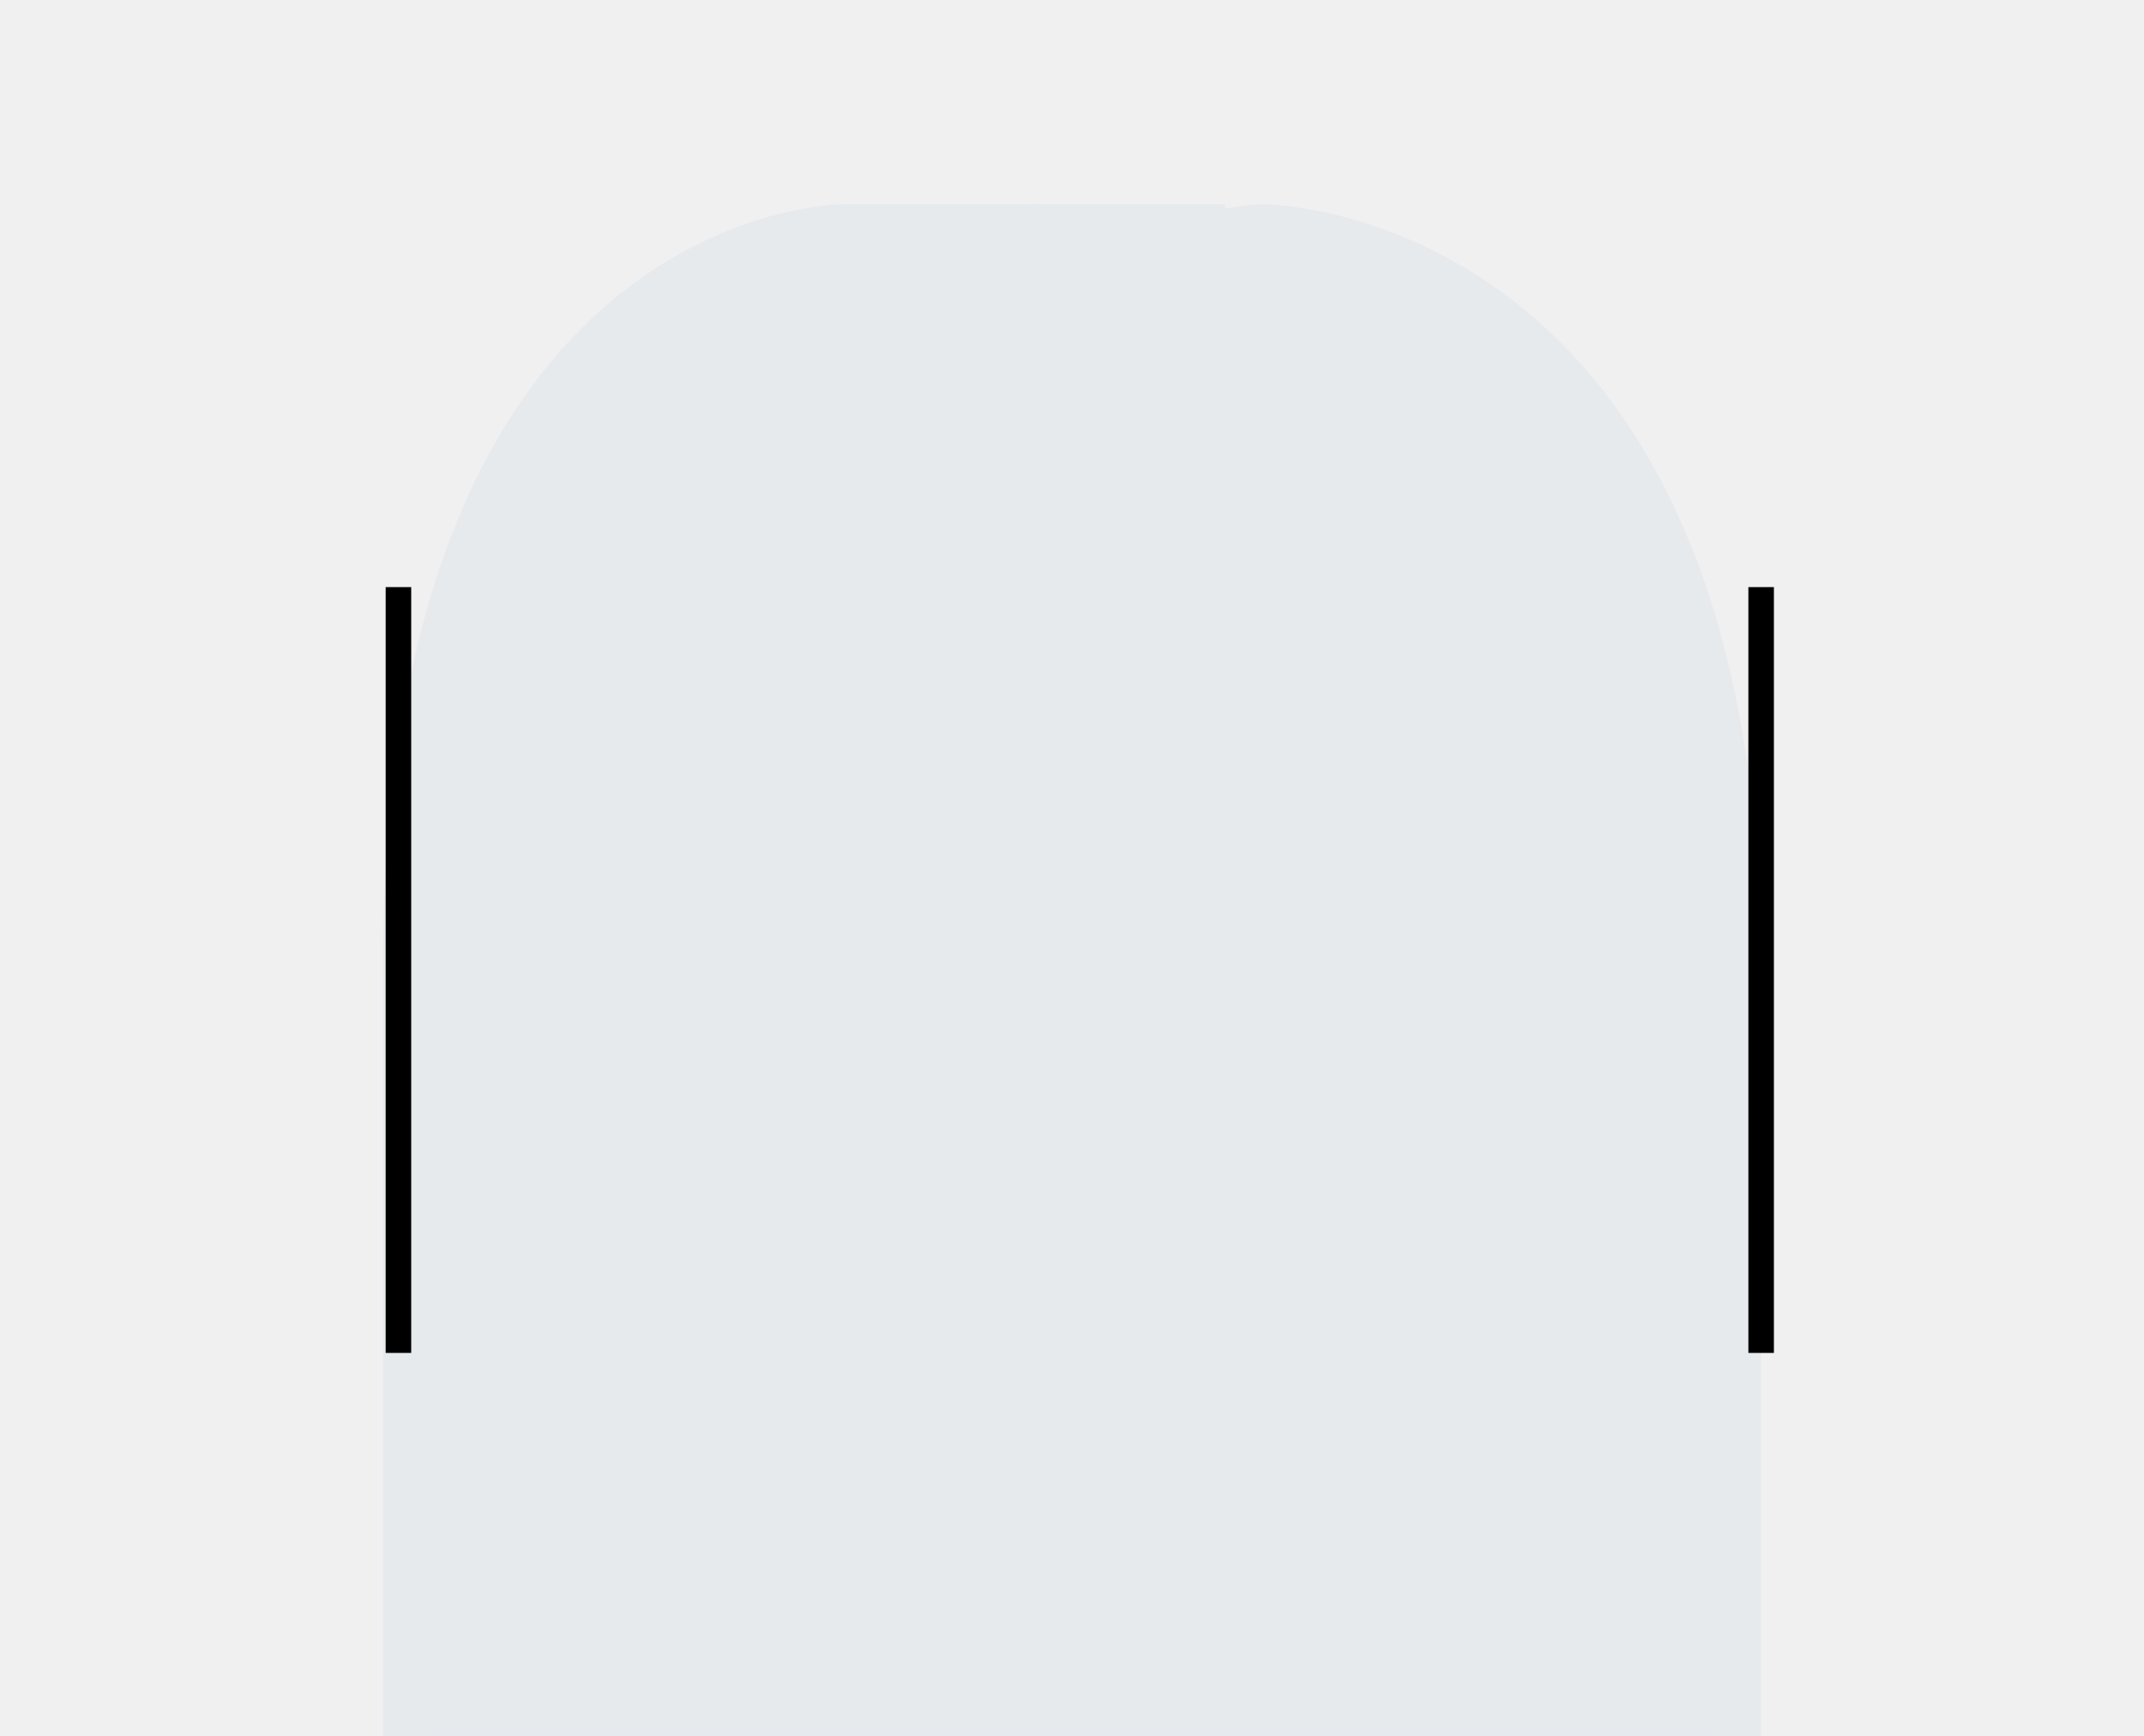
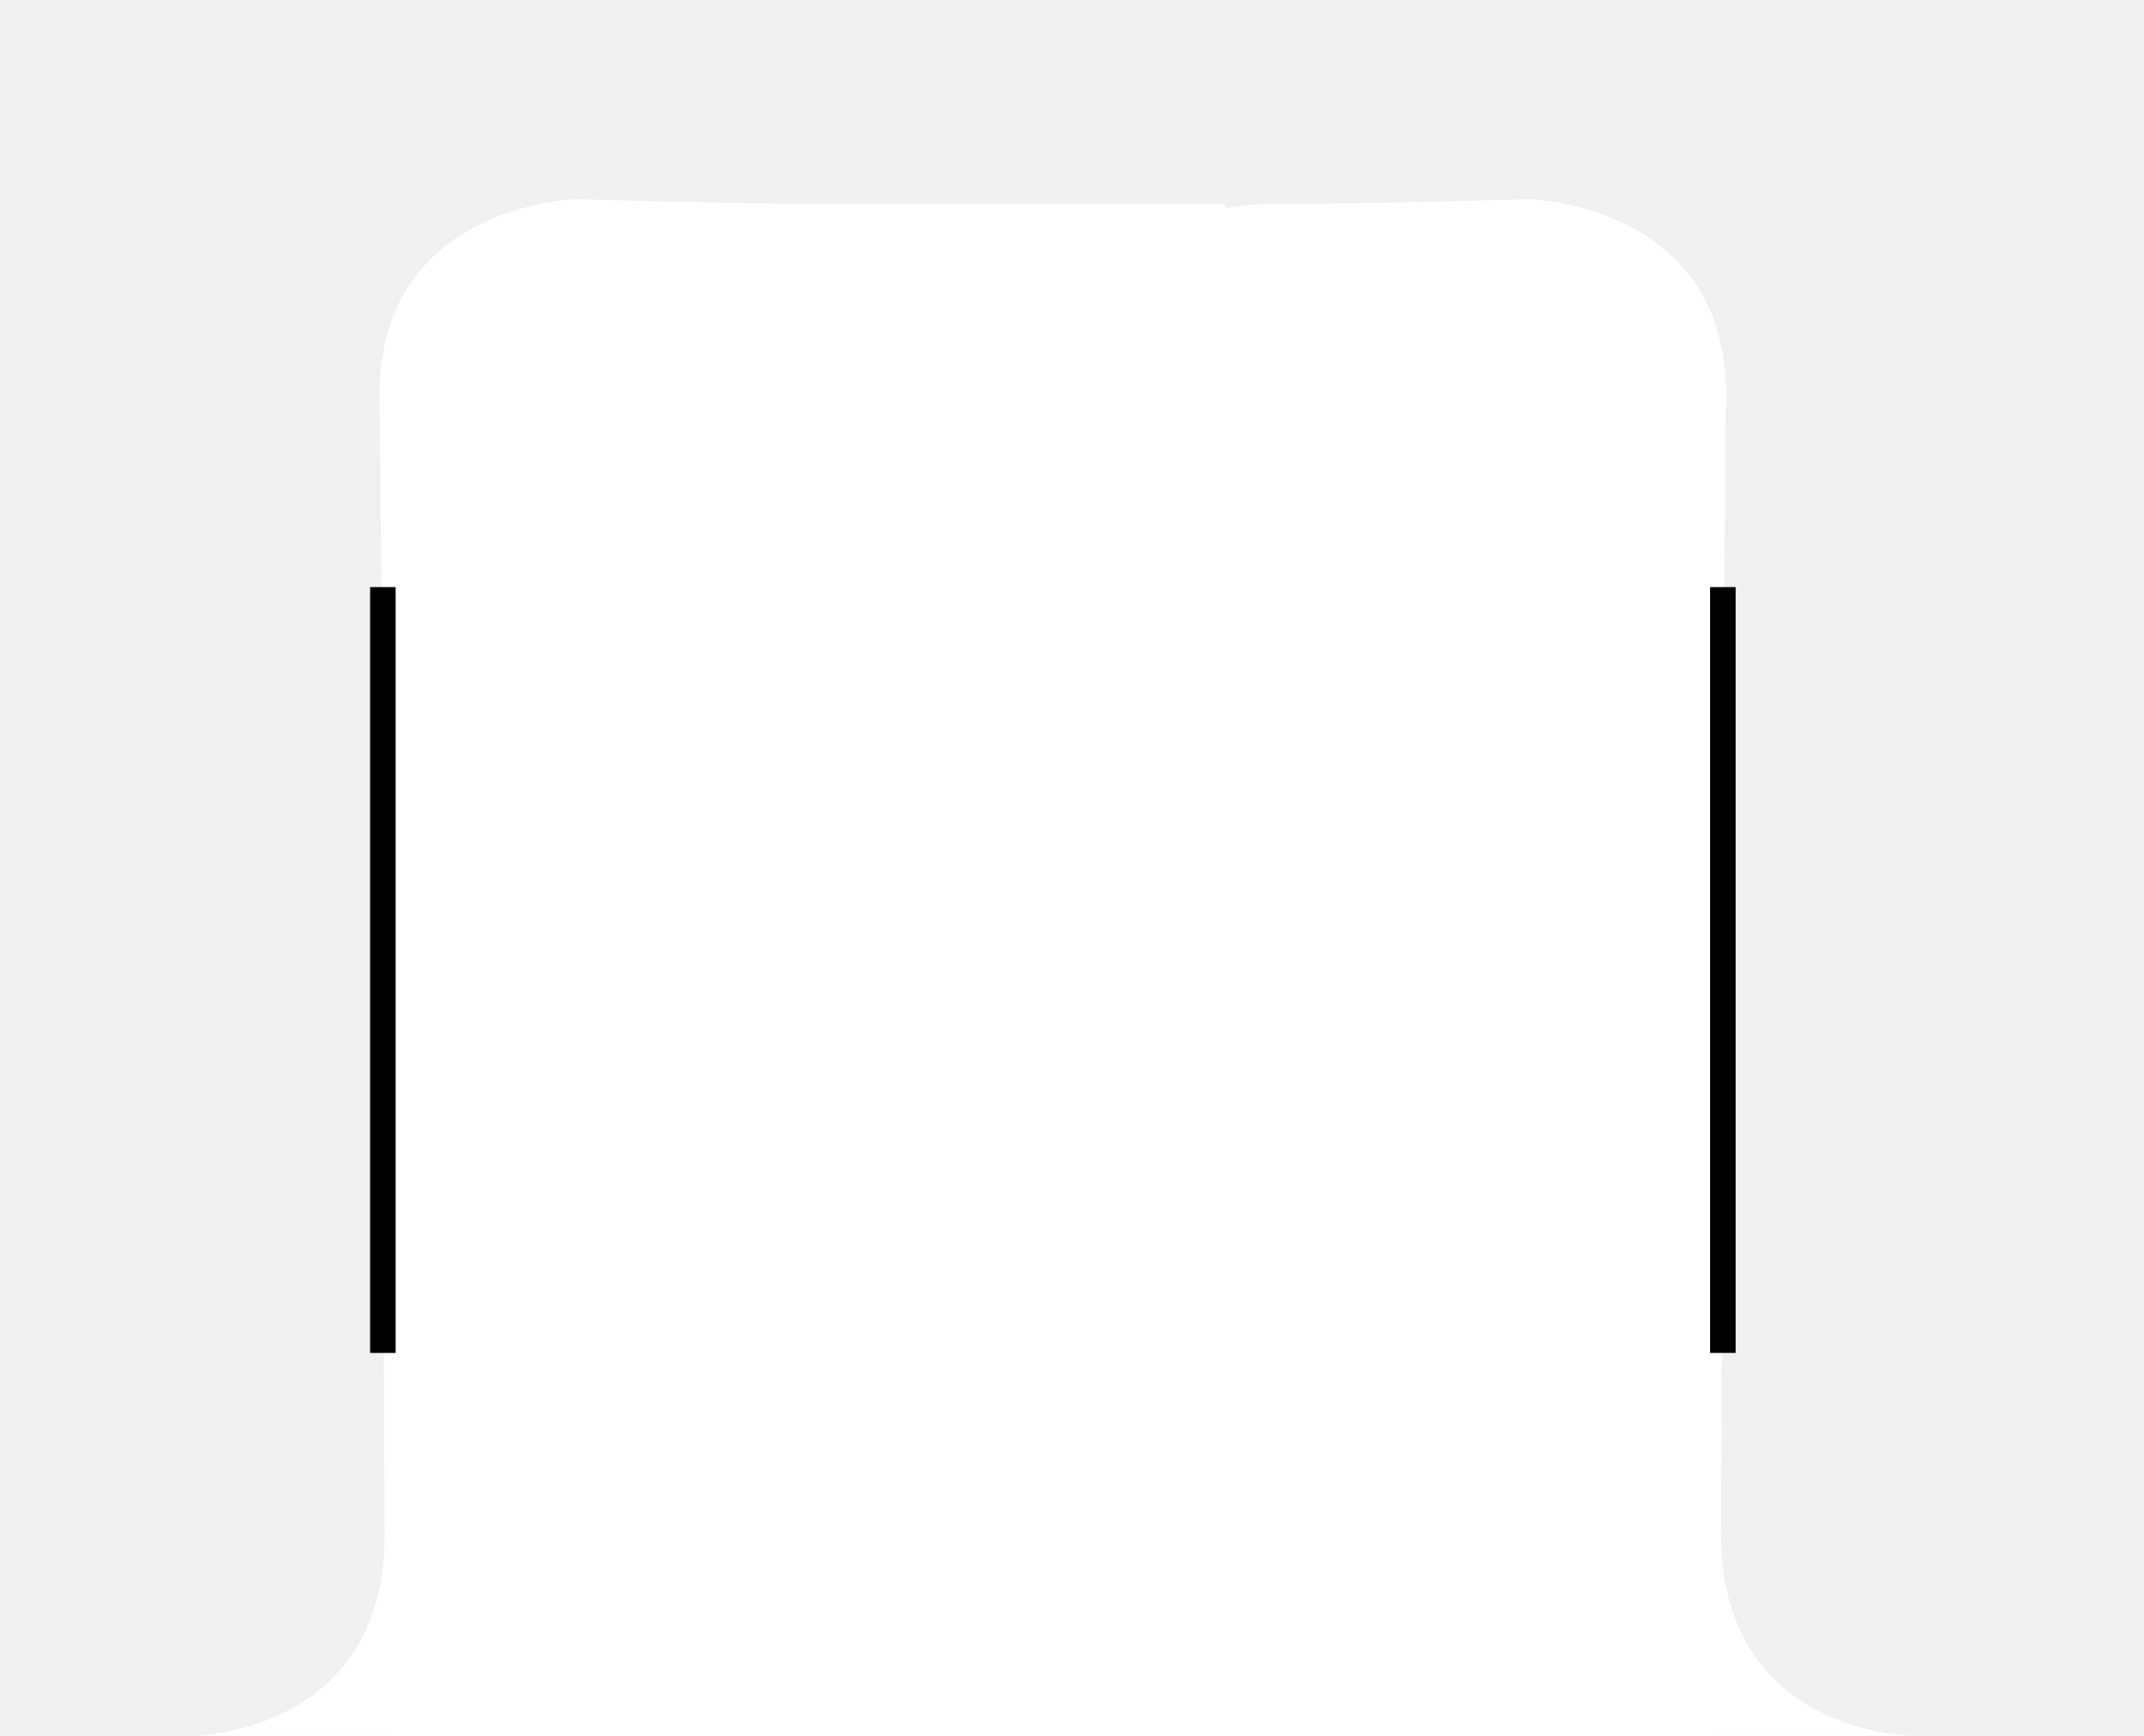
<svg xmlns="http://www.w3.org/2000/svg" version="1.1" id="svg2" width="56" height="45.333" viewBox="0 0 56 45.333">
  <defs id="defs6" />
-   <g id="g843" style="fill:#e7eaed;fill-opacity:1">
-     <path id="path19" d="m 10,45.333 c 0,0 5,0 5,-20 C 15,5.333 27,5.333 27,5.333 c 0,0 13,0 13,20 0,20 6,20 6,20 z" style="fill:#e7eaed;fill-opacity:1;stroke:none;stroke-width:1px;stroke-linecap:butt;stroke-linejoin:miter;stroke-opacity:1" />
-     <path id="path19-3" d="m 11,45.333 c 0,0 10,0 10,-20 C 21,5.333 33,5.333 33,5.333 c 0,0 13,0 13,20 0,20 0,20 0,20 z" style="fill:#e7eaed;fill-opacity:1;stroke:none;stroke-width:1px;stroke-linecap:butt;stroke-linejoin:miter;stroke-opacity:1" />
-     <path id="path19-6" d="m 10,45.333 c 0,0 0,0 0,-20 C 10,5.333 22,5.333 22,5.333 c 0,0 13,0 13,20 0,20 10,20 10,20 z" style="fill:#e7eaed;fill-opacity:1;stroke:none;stroke-width:1px;stroke-linecap:butt;stroke-linejoin:miter;stroke-opacity:1" />
-     <rect y="5.333" x="22" height="10" width="10" id="rect837" style="fill:#e7eaed;stroke:none;fill-opacity:1" />
+   <g style="fill:#ffffff" id="g3757" transform="translate(-1e-6)">
+     <path style="fill:#ffffff;stroke:none;stroke-width:1px;stroke-linecap:butt;stroke-linejoin:miter;stroke-opacity:1" d="m 5,45.333 c 0,0 5,0 5.048,-5.194 0,0 -0.048,-8.881 -0.048,-14.806 C 10,17.375 9.914,10.179 9.914,10.179 10,5.333 15.039,5.201 15.039,5.201 c 0,0 4.733,0.136 6.961,0.132 0,0 13,0 13,20 0,20 10,20 10,20 z" id="path19-6" />
+     <rect style="fill:#ffffff;stroke:none" id="rect837" width="10" height="10" x="22" y="5.333" />
+     <path style="fill:#ffffff;stroke:none;stroke-width:1px;stroke-linecap:butt;stroke-linejoin:miter;stroke-opacity:1" d="m 50,45.333 c 0,0 -5,0 -5.048,-5.194 0,0 0.048,-8.881 0.048,-14.806 C 45,17.375 45.086,10.179 45.086,10.179 45,5.333 39.961,5.201 39.961,5.201 c 0,0 -4.733,0.136 -6.961,0.132 0,0 -13,0 -13,20 0,20 -10,20 -10,20 z" id="path19-6-6" />
  </g>
-   <path style="fill:#f2f2f2;stroke:#000000;stroke-width:0.667px;stroke-linecap:butt;stroke-linejoin:miter;stroke-opacity:1" d="m 10.407,15.333 v 20" id="path817" />
-   <path style="fill:#f2f2f2;stroke:#000000;stroke-width:0.667px;stroke-linecap:butt;stroke-linejoin:miter;stroke-opacity:1" d="m 46,15.333 v 20" id="path817-36" />
+   <path style="fill:#f2f2f2;stroke:#000000;stroke-width:0.667px;stroke-linecap:butt;stroke-linejoin:miter;stroke-opacity:1" d="m 10,15.333 v 20" id="path817" />
+   <path style="fill:#f2f2f2;stroke:#000000;stroke-width:0.667px;stroke-linecap:butt;stroke-linejoin:miter;stroke-opacity:1" d="m 45,15.333 v 20" id="path817-36" />
</svg>
